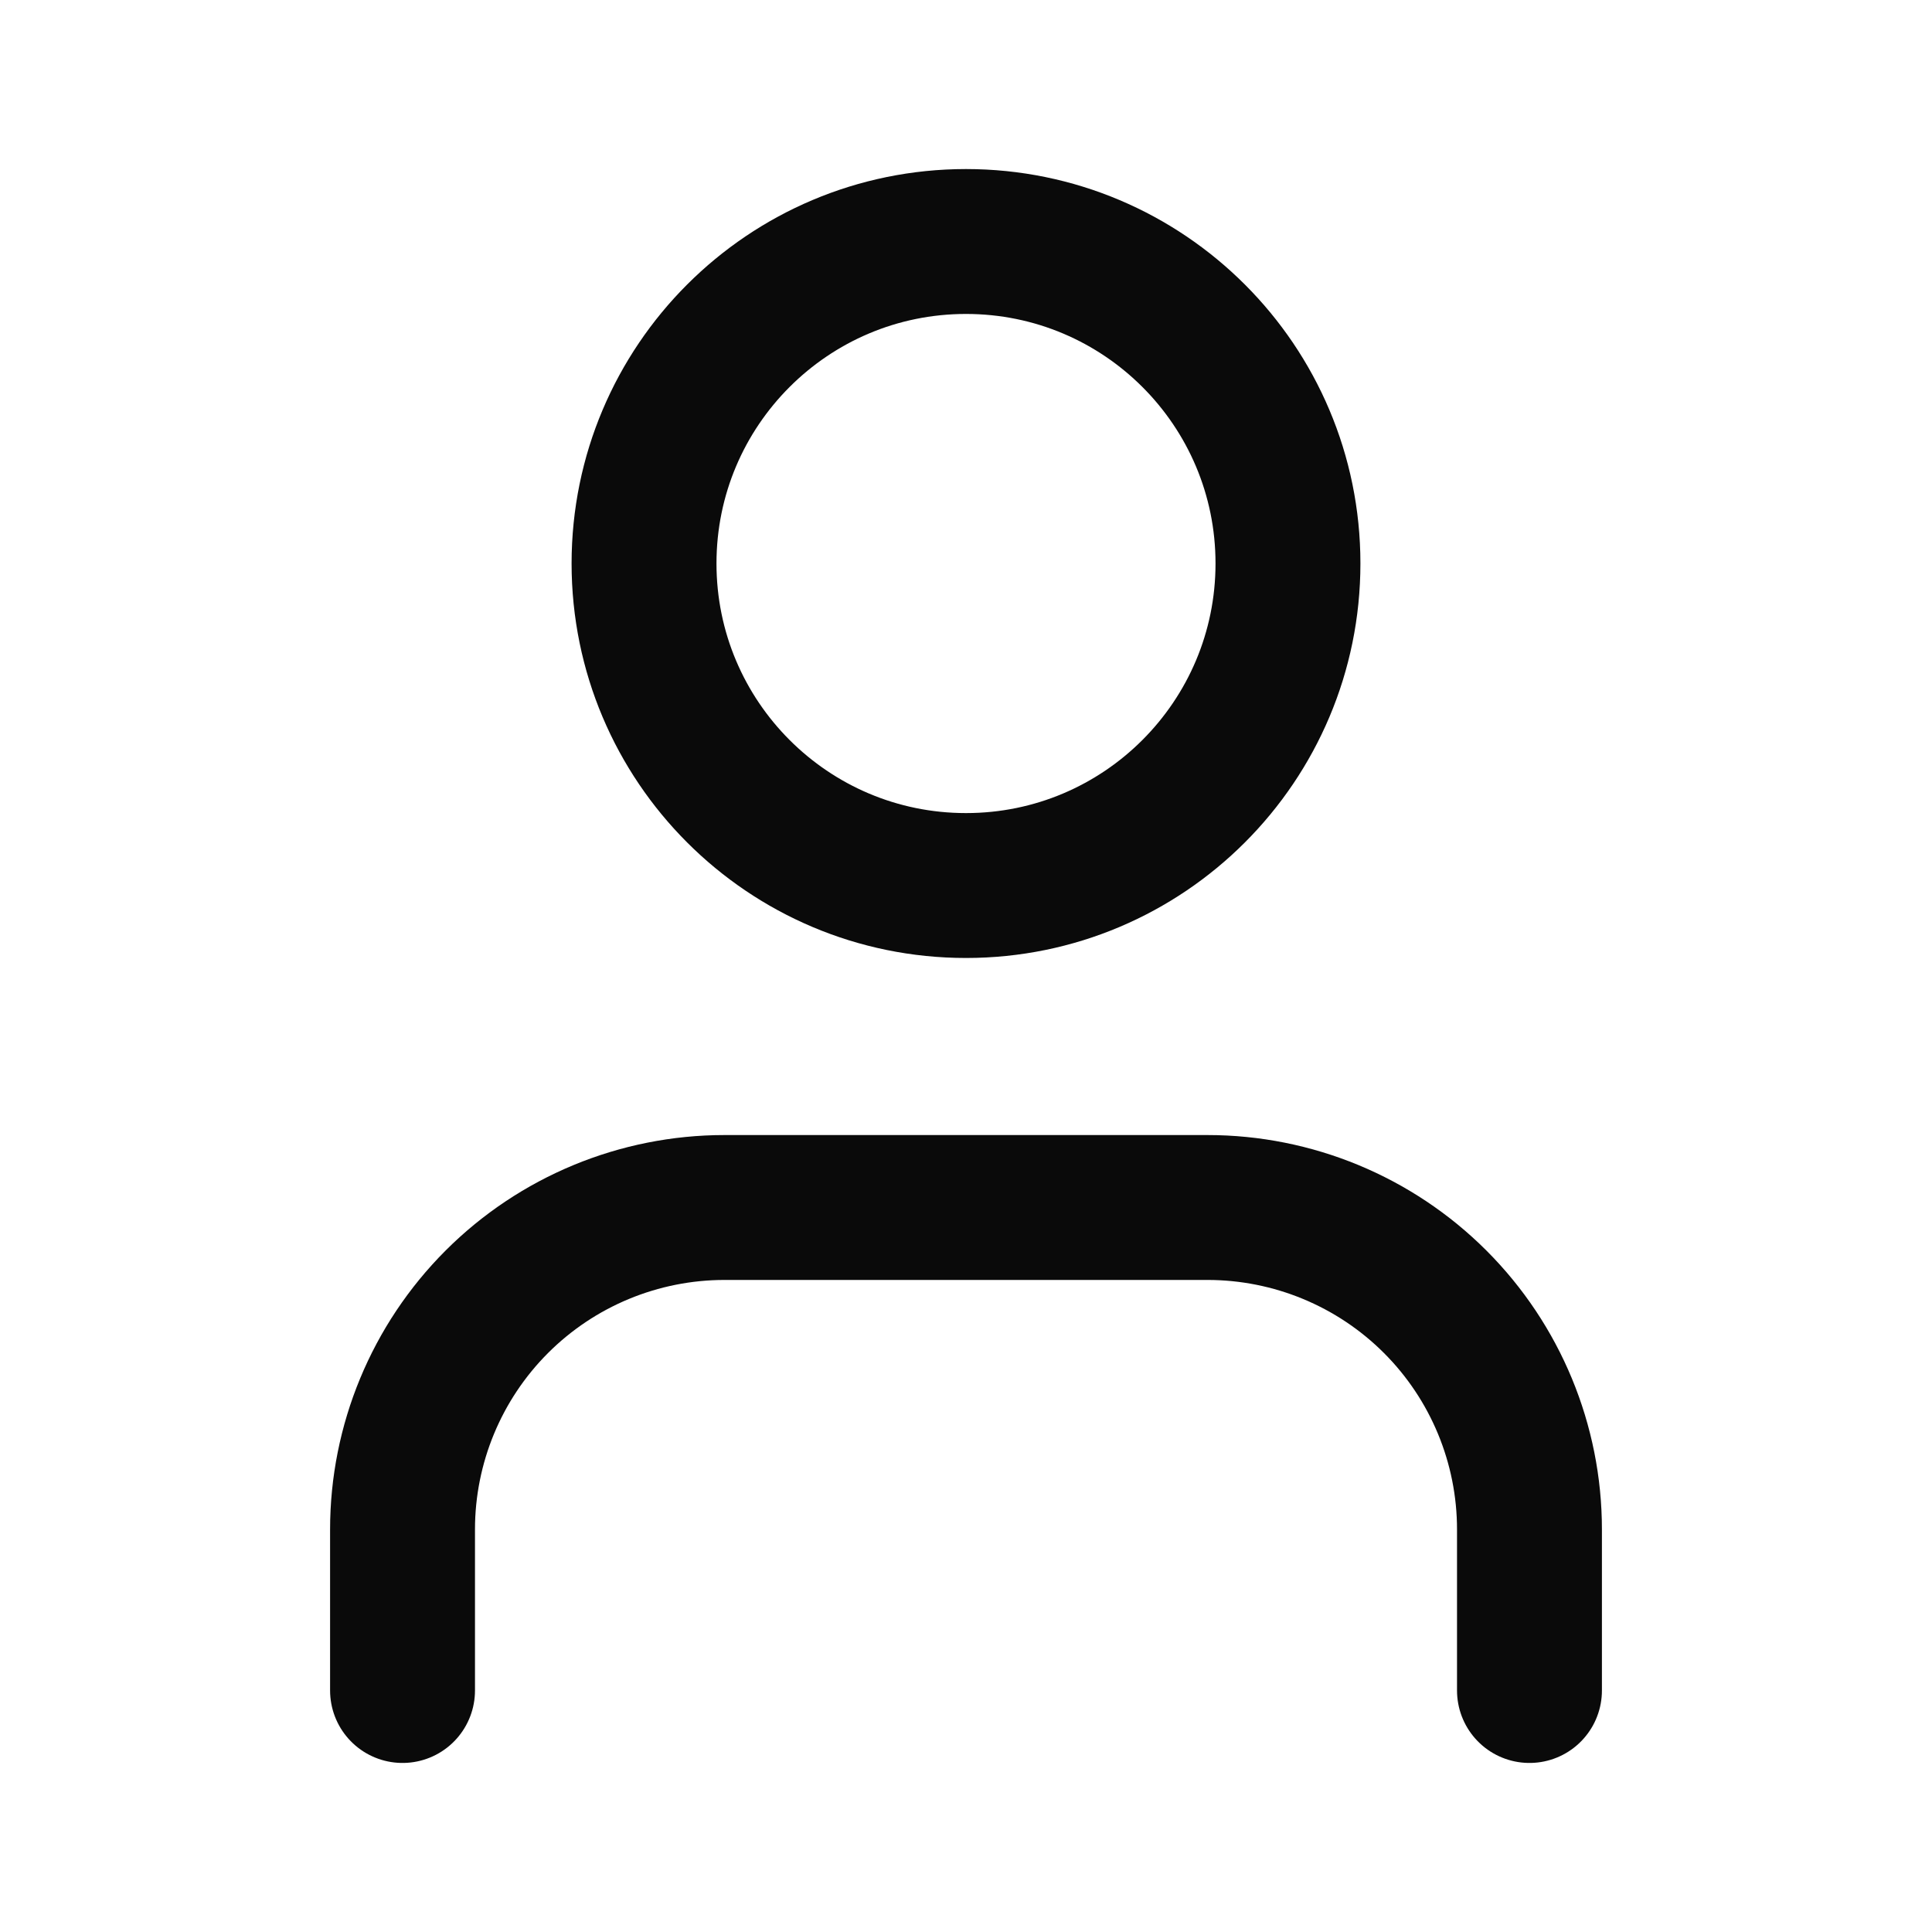
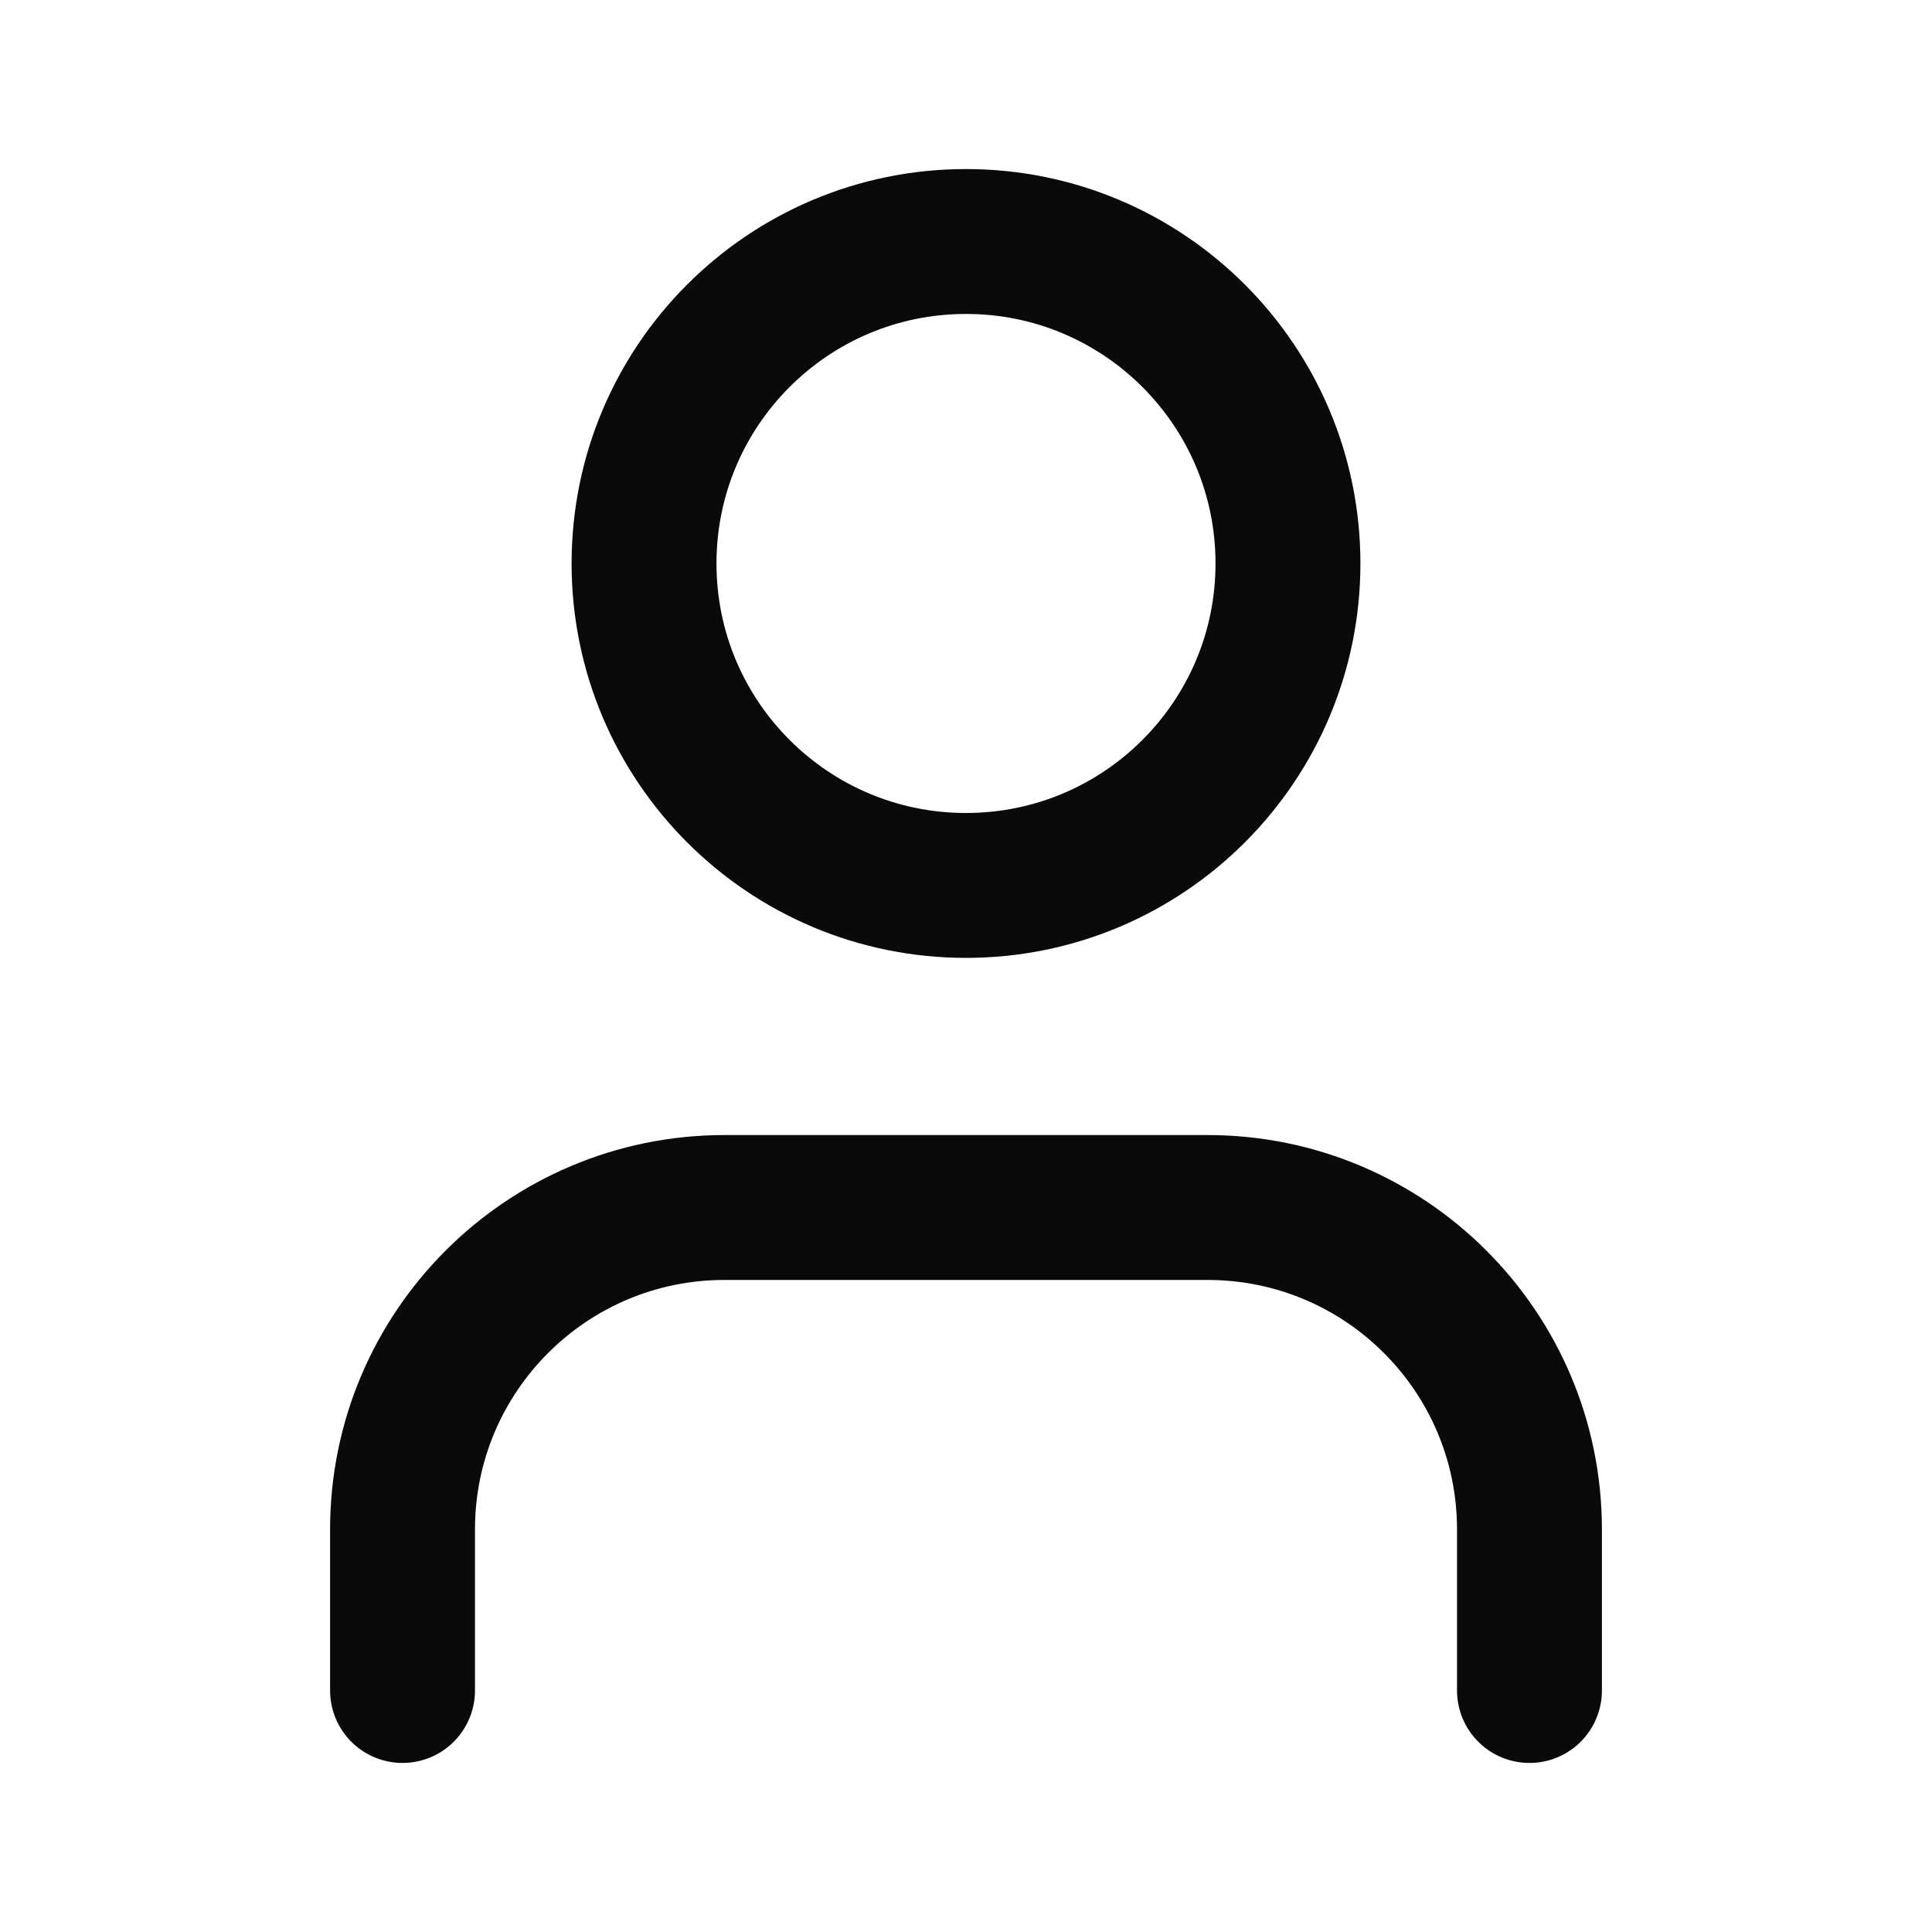
- <svg xmlns="http://www.w3.org/2000/svg" preserveAspectRatio="none" overflow="visible" style="display: block;" width="20" height="20" viewBox="0 0 20 20" fill="none">
-   <g id="Icon">
-     <path id="Vector" d="M15.833 17.5V15.833C15.833 14.949 15.482 14.101 14.857 13.476C14.232 12.851 13.384 12.5 12.5 12.5H7.5C6.616 12.5 5.768 12.851 5.143 13.476C4.518 14.101 4.167 14.949 4.167 15.833V17.5M13.333 5.833C13.333 7.674 11.841 9.167 10 9.167C8.159 9.167 6.667 7.674 6.667 5.833C6.667 3.992 8.159 2.5 10 2.5C11.841 2.5 13.333 3.992 13.333 5.833Z" stroke="#0A0A0A" stroke-width="1.5" stroke-linecap="round" stroke-linejoin="round" />
-   </g>
+ <svg xmlns="http://www.w3.org/2000/svg" width="20" height="20" fill="none" overflow="visible" preserveAspectRatio="none" style="display:block" viewBox="0 0 20 20">
+   <path stroke="#0a0a0a" stroke-linecap="round" stroke-linejoin="round" stroke-width="1.5" d="M15.833 17.5v-1.667A3.333 3.333 0 0 0 12.5 12.5h-5a3.333 3.333 0 0 0-3.333 3.333V17.5m9.166-11.667a3.333 3.333 0 1 1-6.666 0 3.333 3.333 0 0 1 6.666 0" />
</svg>
